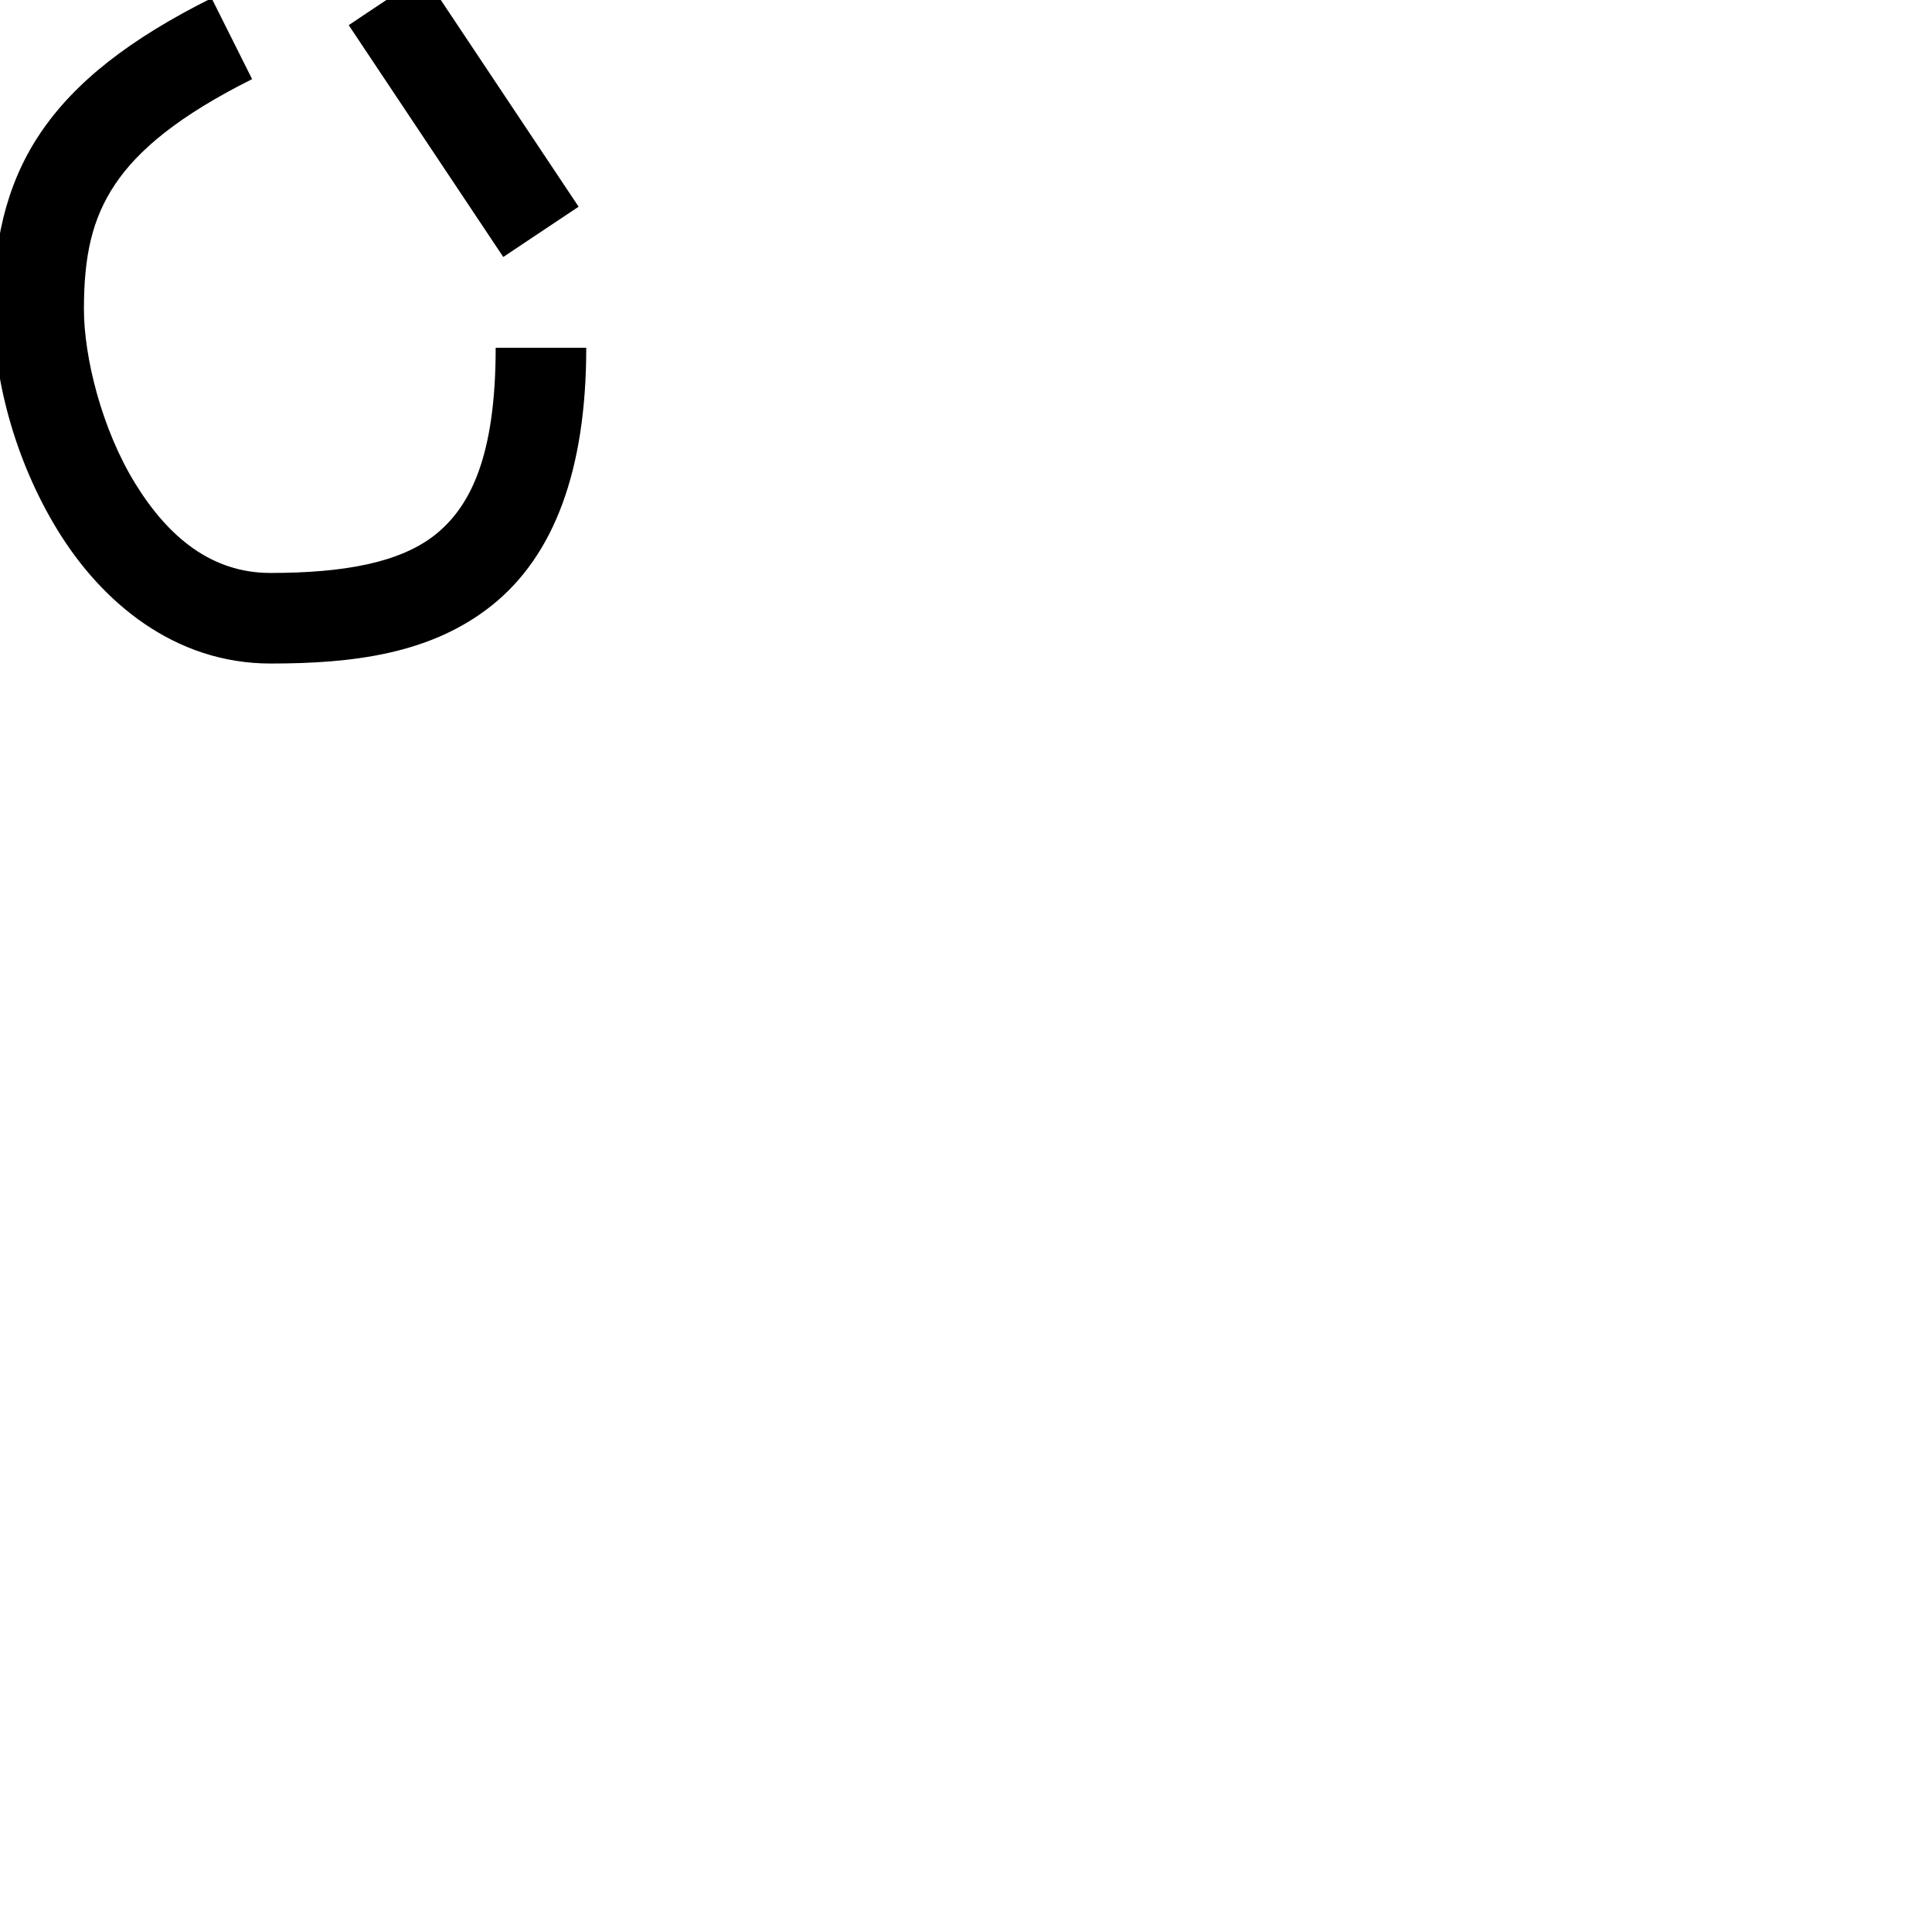
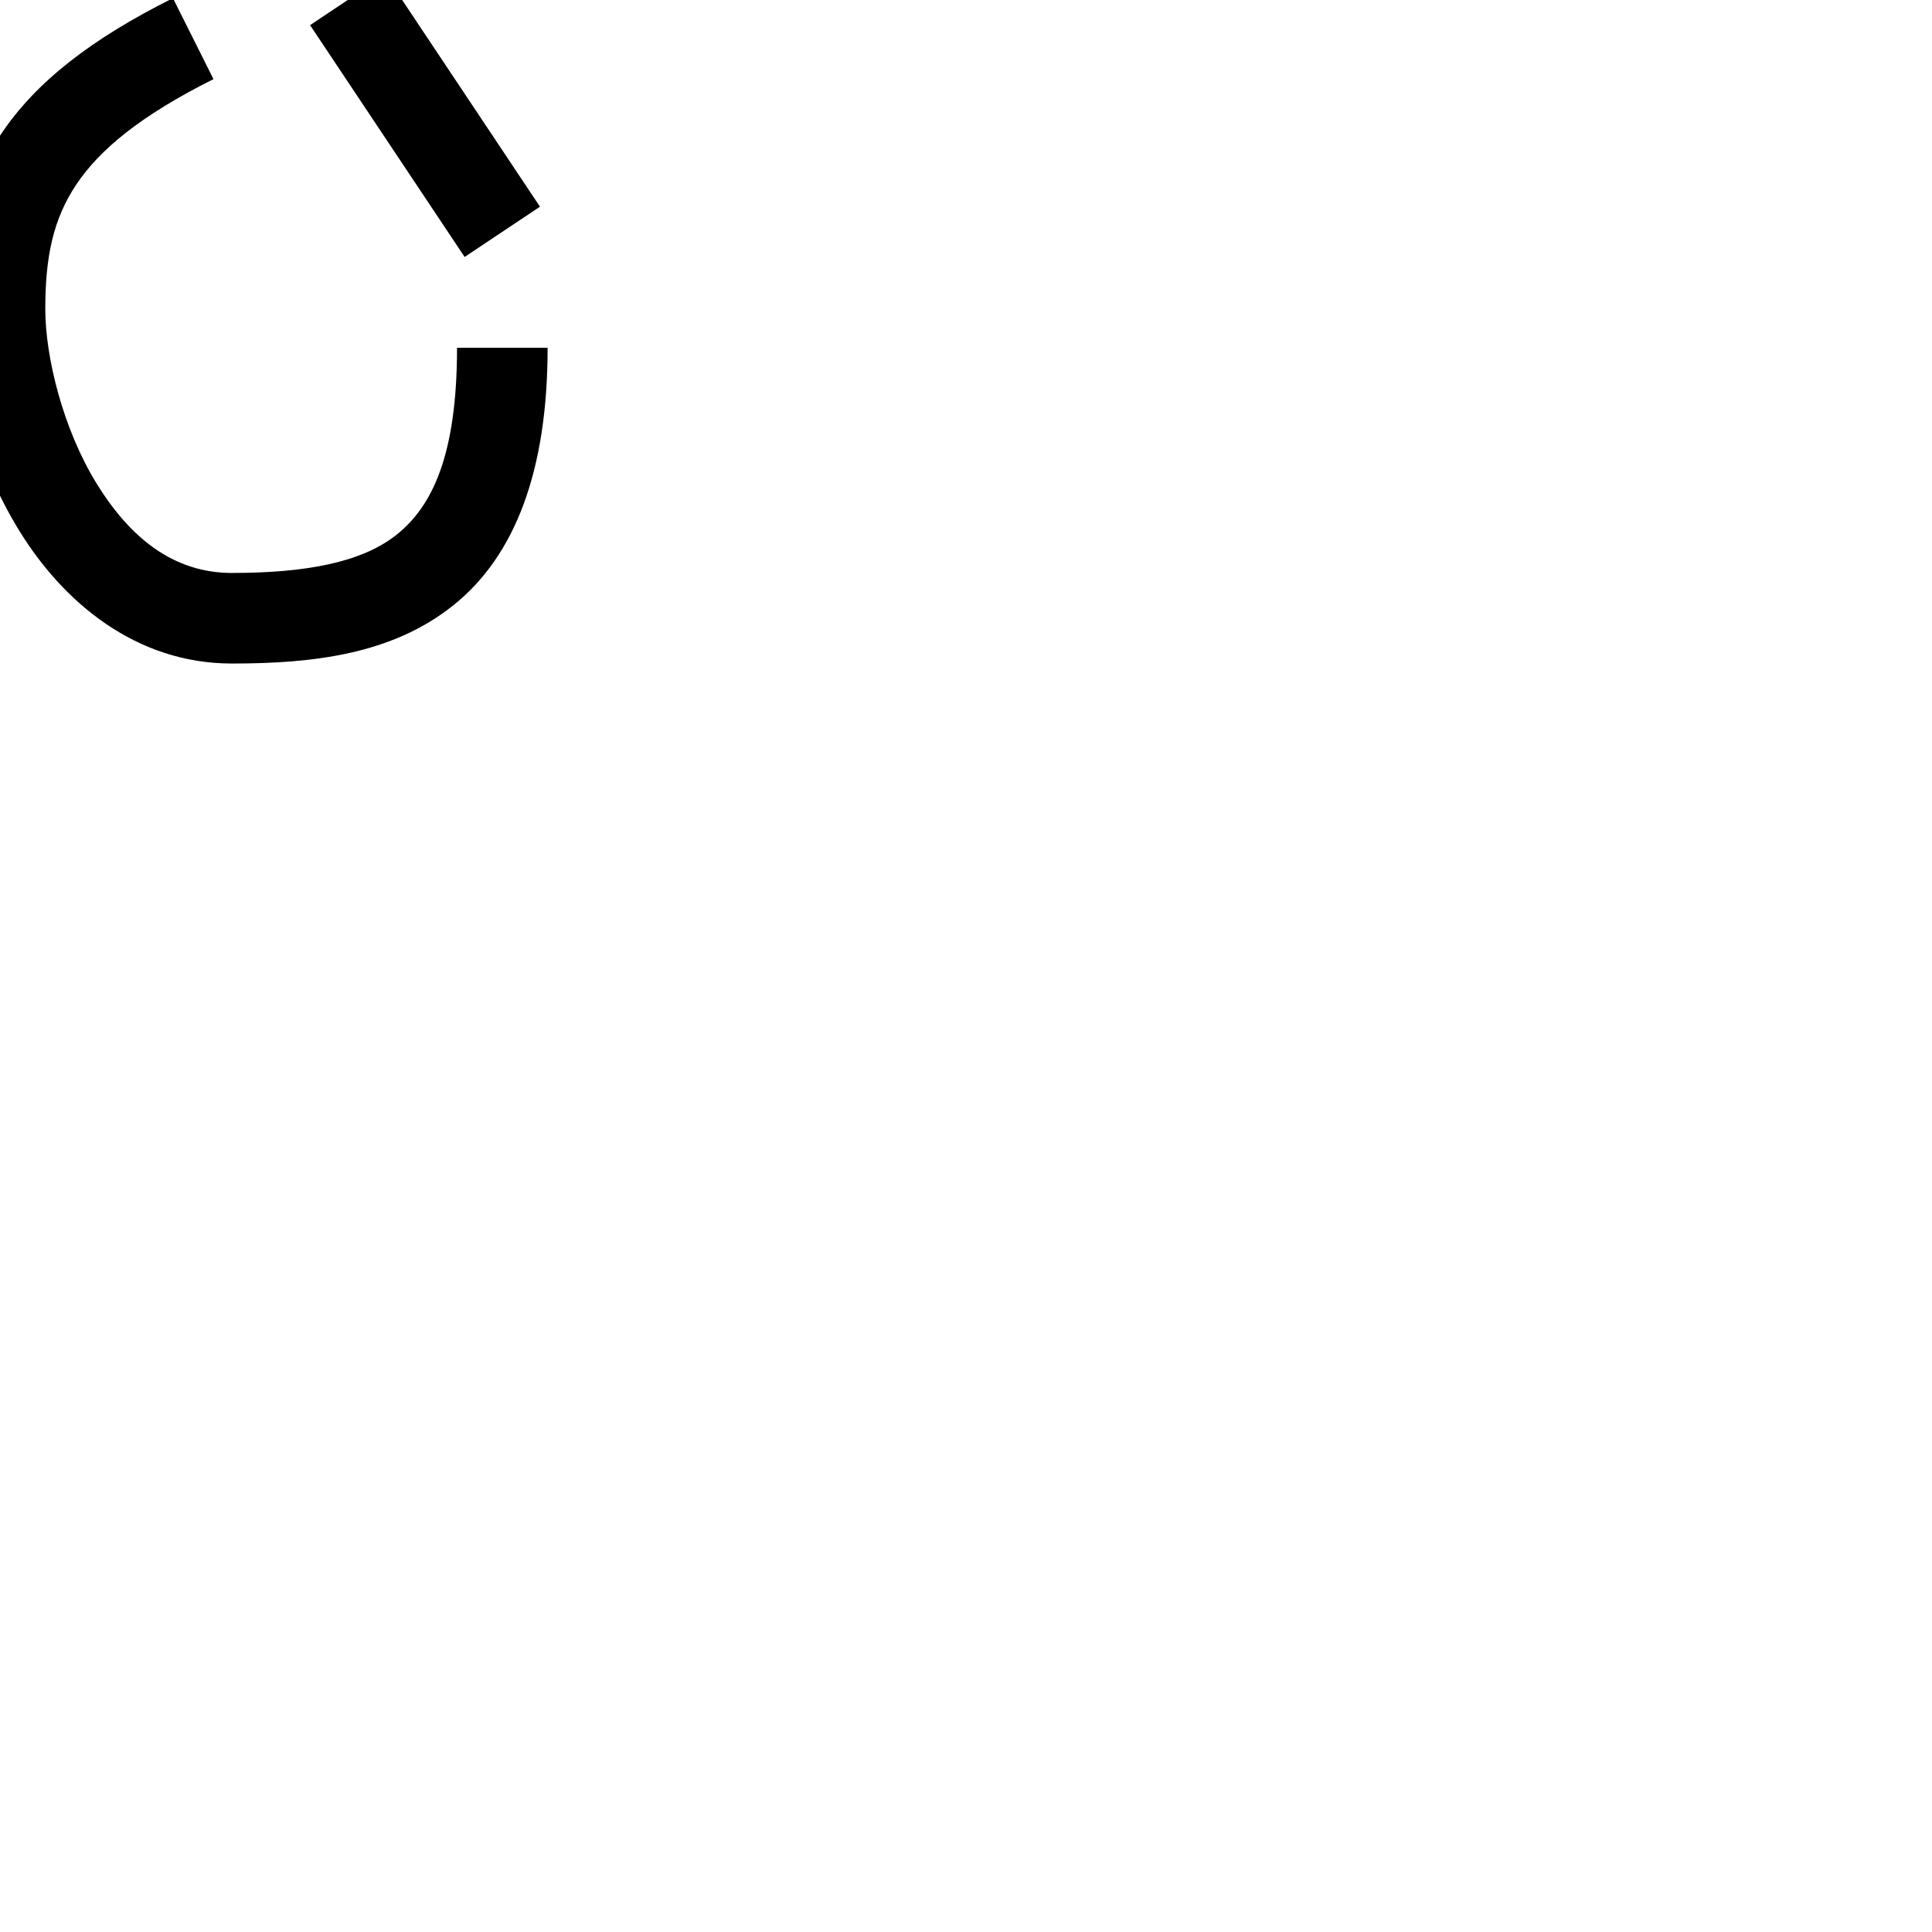
<svg xmlns="http://www.w3.org/2000/svg" width="100" height="100" viewBox="0 0 100 100" version="1.1" id="svg1035">
  <defs id="defs1032" />
  <g id="layer1">
-     <path style="color:#000000;fill:#000000;stroke-linejoin:round;-inkscape-stroke:none" d="M 10.951,-0.096 C 6.742,2.009 3.86,4.233 2.049,6.949 0.238,9.666 -0.344,12.74 -0.344,16 c 0,3.521 1.081,7.794 3.348,11.479 C 5.271,31.163 9.023,34.344 14,34.344 c 4.195,0 8.28,-0.466 11.465,-3.014 C 28.649,28.783 30.344,24.391 30.344,18 h -4.688 c 0,5.609 -1.306,8.217 -3.121,9.67 C 20.72,29.122 17.805,29.656 14,29.656 c -3.023,0 -5.271,-1.819 -7.004,-4.635 C 5.263,22.206 4.344,18.479 4.344,16 c 0,-2.74 0.417,-4.666 1.605,-6.449 C 7.138,7.767 9.258,5.991 13.049,4.096 Z" id="path4923" />
-     <path style="color:#000000;fill:#000000;-inkscape-stroke:none" d="m 21.949,-1.301 -3.9,2.602 8,12 3.9,-2.602 z" id="path4925" />
+     <path style="color:#000000;fill:#000000;stroke-linejoin:round;-inkscape-stroke:none" d="M 8.951,-0.096 C 4.742,2.009 1.86,4.233 0.049,6.949 -1.762,9.666 -2.344,12.74 -2.344,16 c 0,3.521 1.081,7.794 3.348,11.479 C 3.271,31.163 7.023,34.344 12,34.344 c 4.195,0 8.28,-0.466 11.465,-3.014 C 26.649,28.783 28.344,24.391 28.344,18 h -4.688 c 0,5.609 -1.306,8.217 -3.121,9.67 C 18.72,29.122 15.805,29.656 12,29.656 8.977,29.656 6.729,27.837 4.996,25.021 3.263,22.206 2.344,18.479 2.344,16 c 0,-2.74 0.417,-4.666 1.605,-6.449 C 5.138,7.767 7.258,5.991 11.049,4.096 Z" id="path4923" />
+     <path style="color:#000000;fill:#000000;-inkscape-stroke:none" d="m 19.949,-1.301 -3.9,2.602 8,12 3.9,-2.602 z" id="path4925" />
  </g>
</svg>
